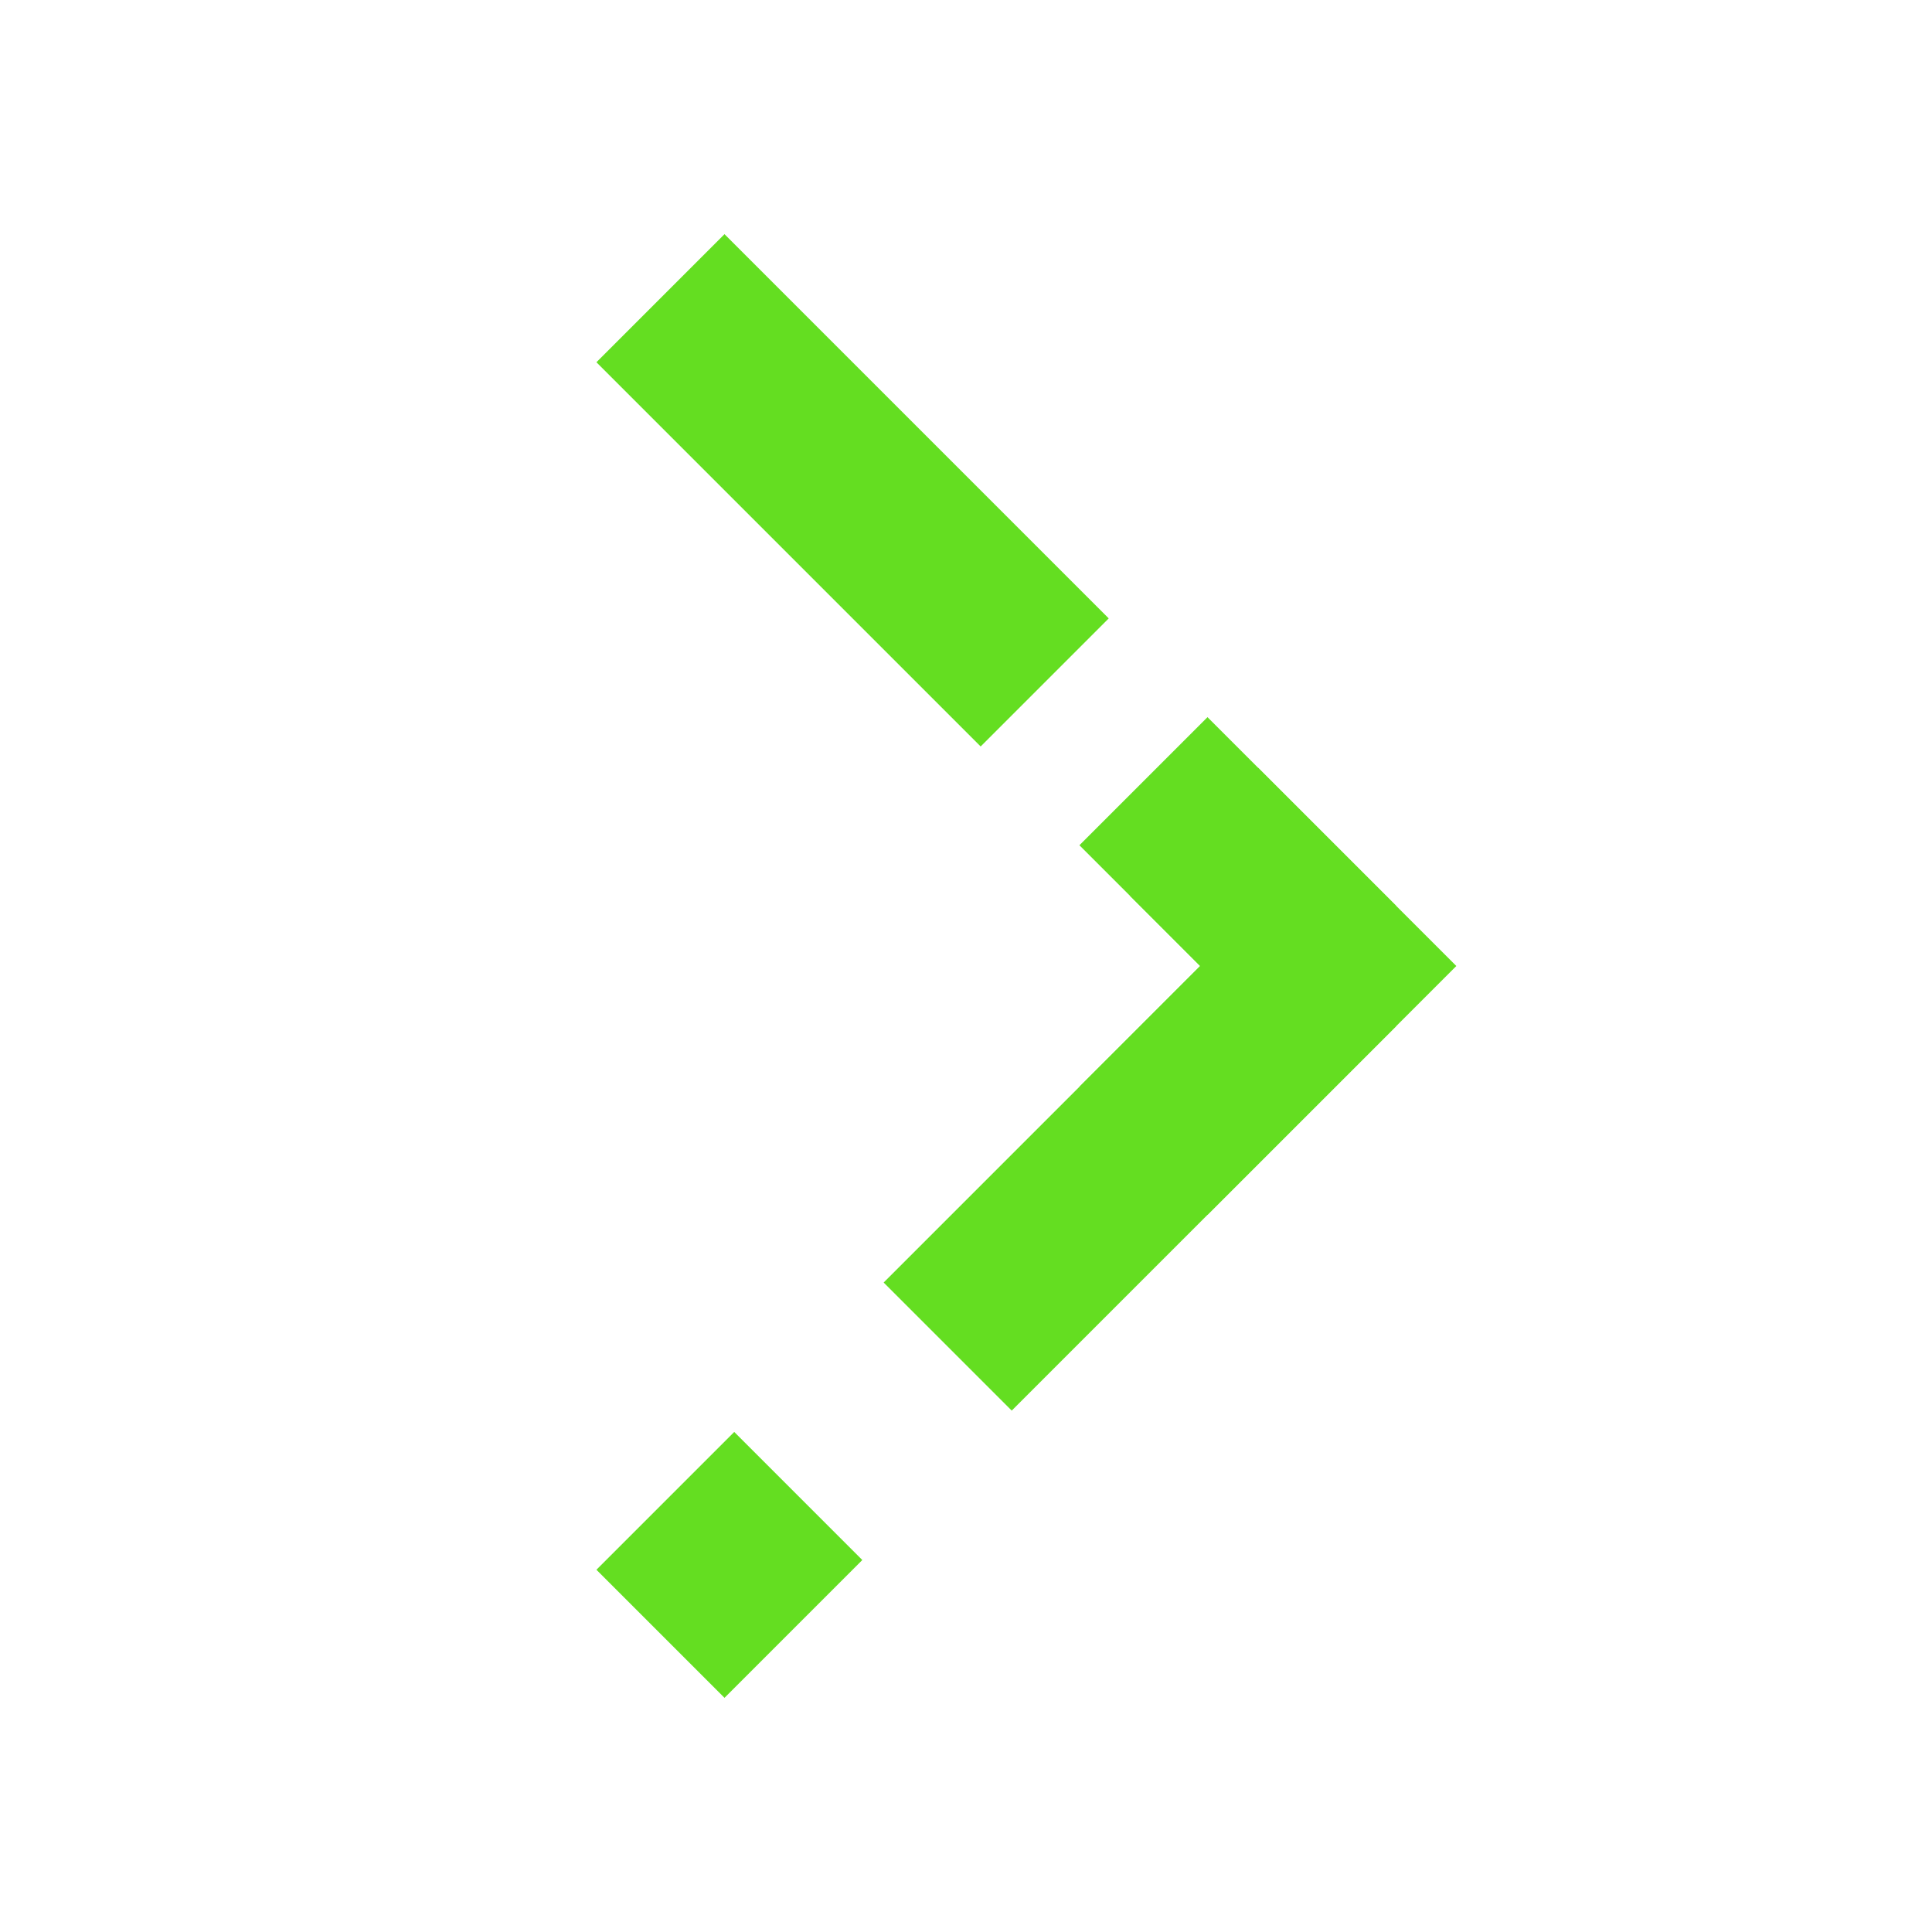
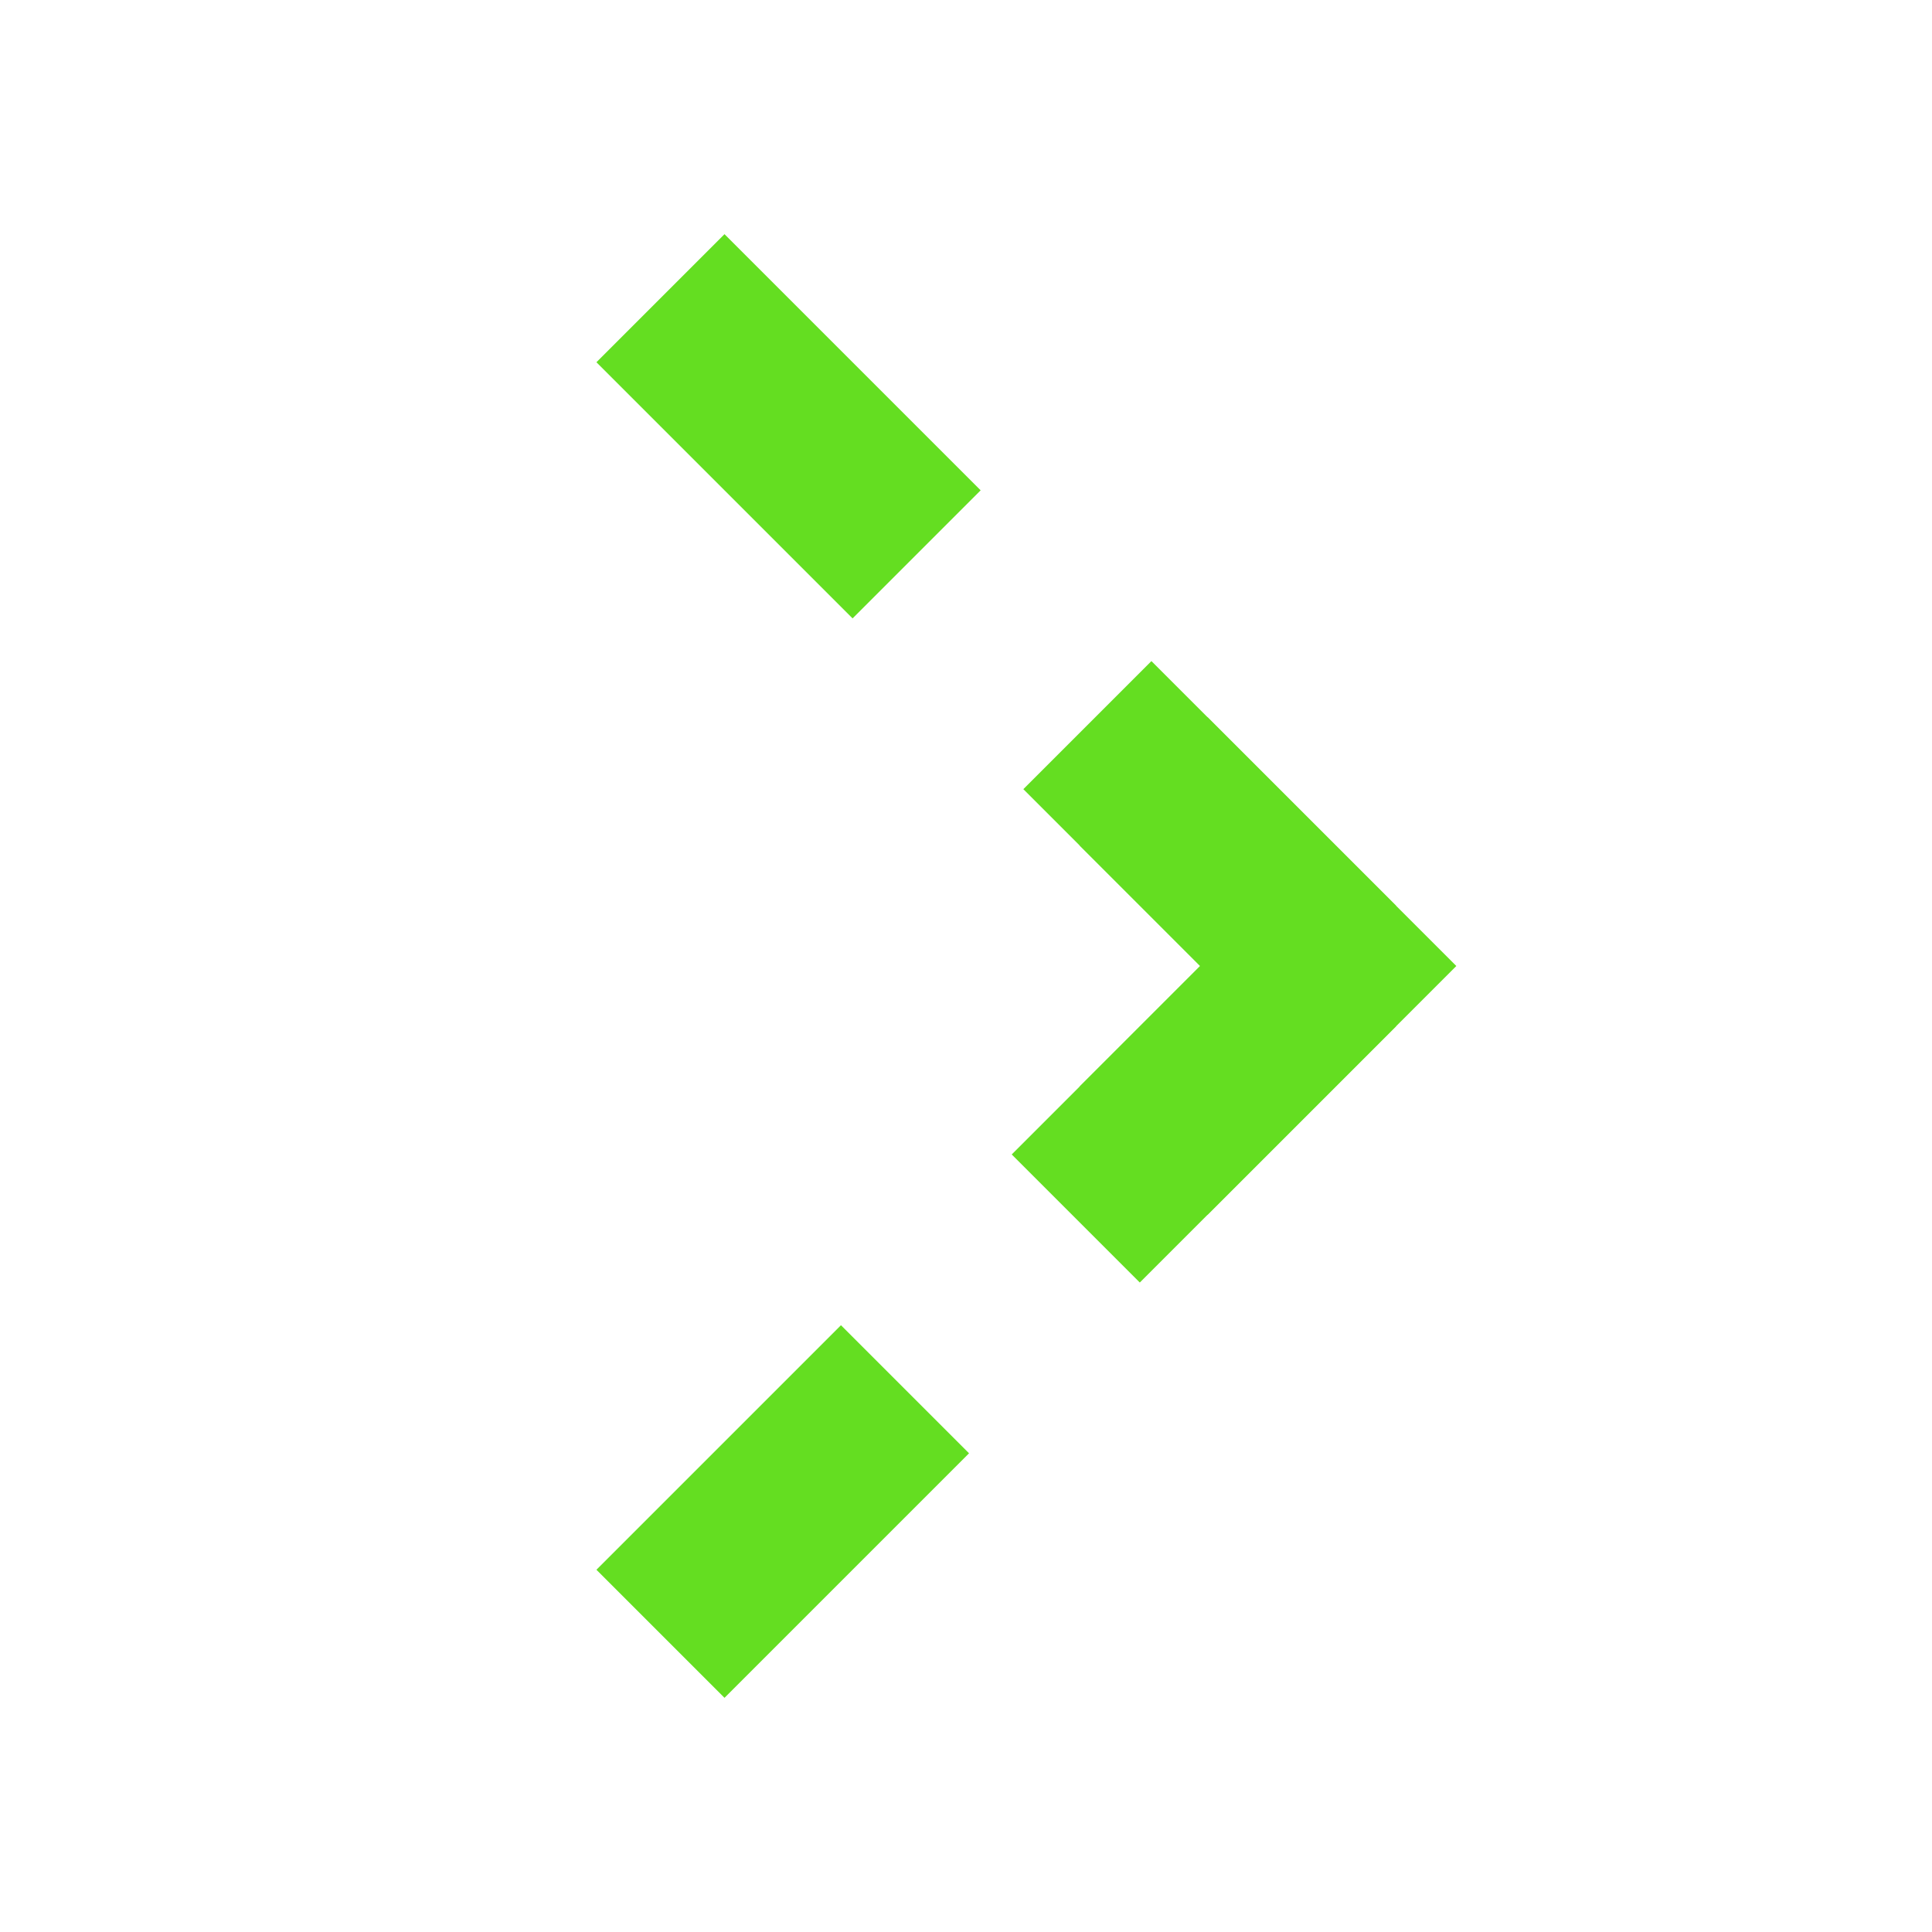
<svg xmlns="http://www.w3.org/2000/svg" width="16" height="16" viewBox="0 0 16 16" fill="none">
  <path d="M10 7L11 8L10 9" stroke="#64de21" stroke-width="1.5" stroke-linecap="square" />
-   <path d="M10.5 8.5L6 13" stroke="#64de21" stroke-width="1.5" stroke-linecap="square" stroke-dasharray="3 3.25" />
-   <path d="M6 3L10.5 7.5" stroke="#64de21" stroke-width="1.5" stroke-linecap="square" stroke-dasharray="3 3.25" />
+   <path d="M10.5 8.5L6 13" stroke="#64de21" stroke-width="1.5" stroke-linecap="square" stroke-dasharray="1.5 3.5" />
+   <path d="M6 3L10.5 7.5" stroke="#64de21" stroke-width="1.5" stroke-linecap="square" stroke-dasharray="1.5 3.5" />
</svg>
